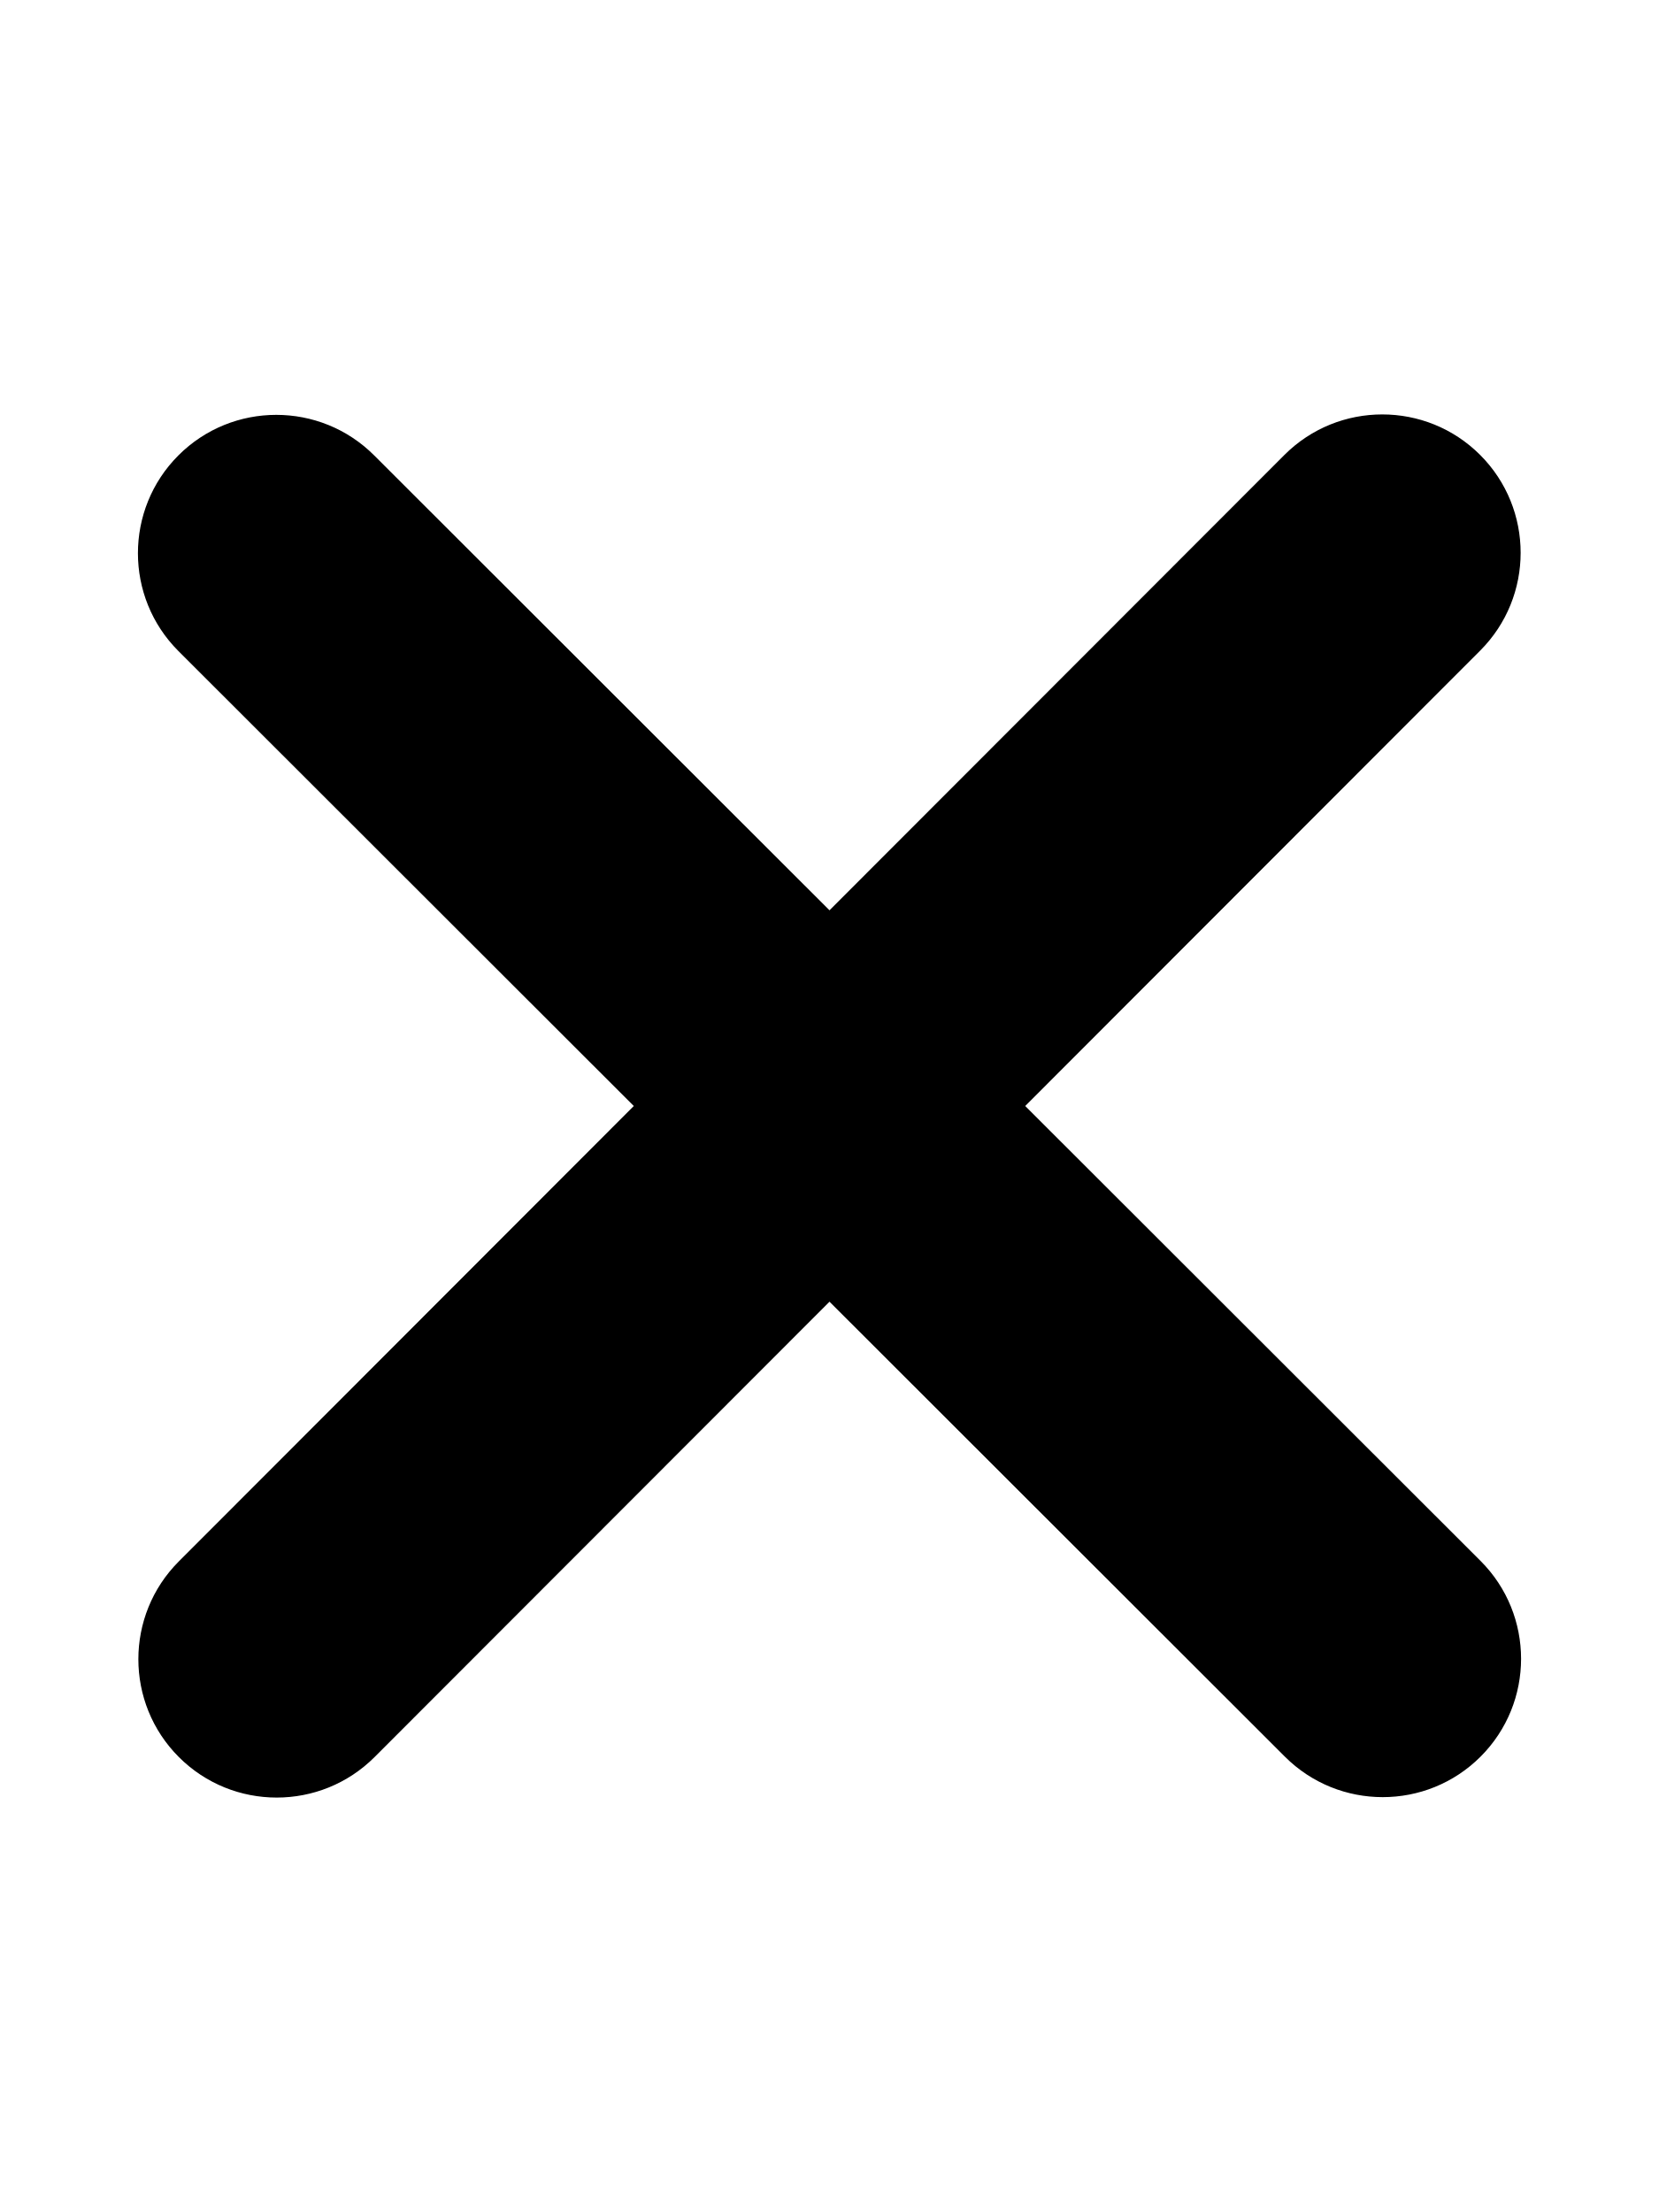
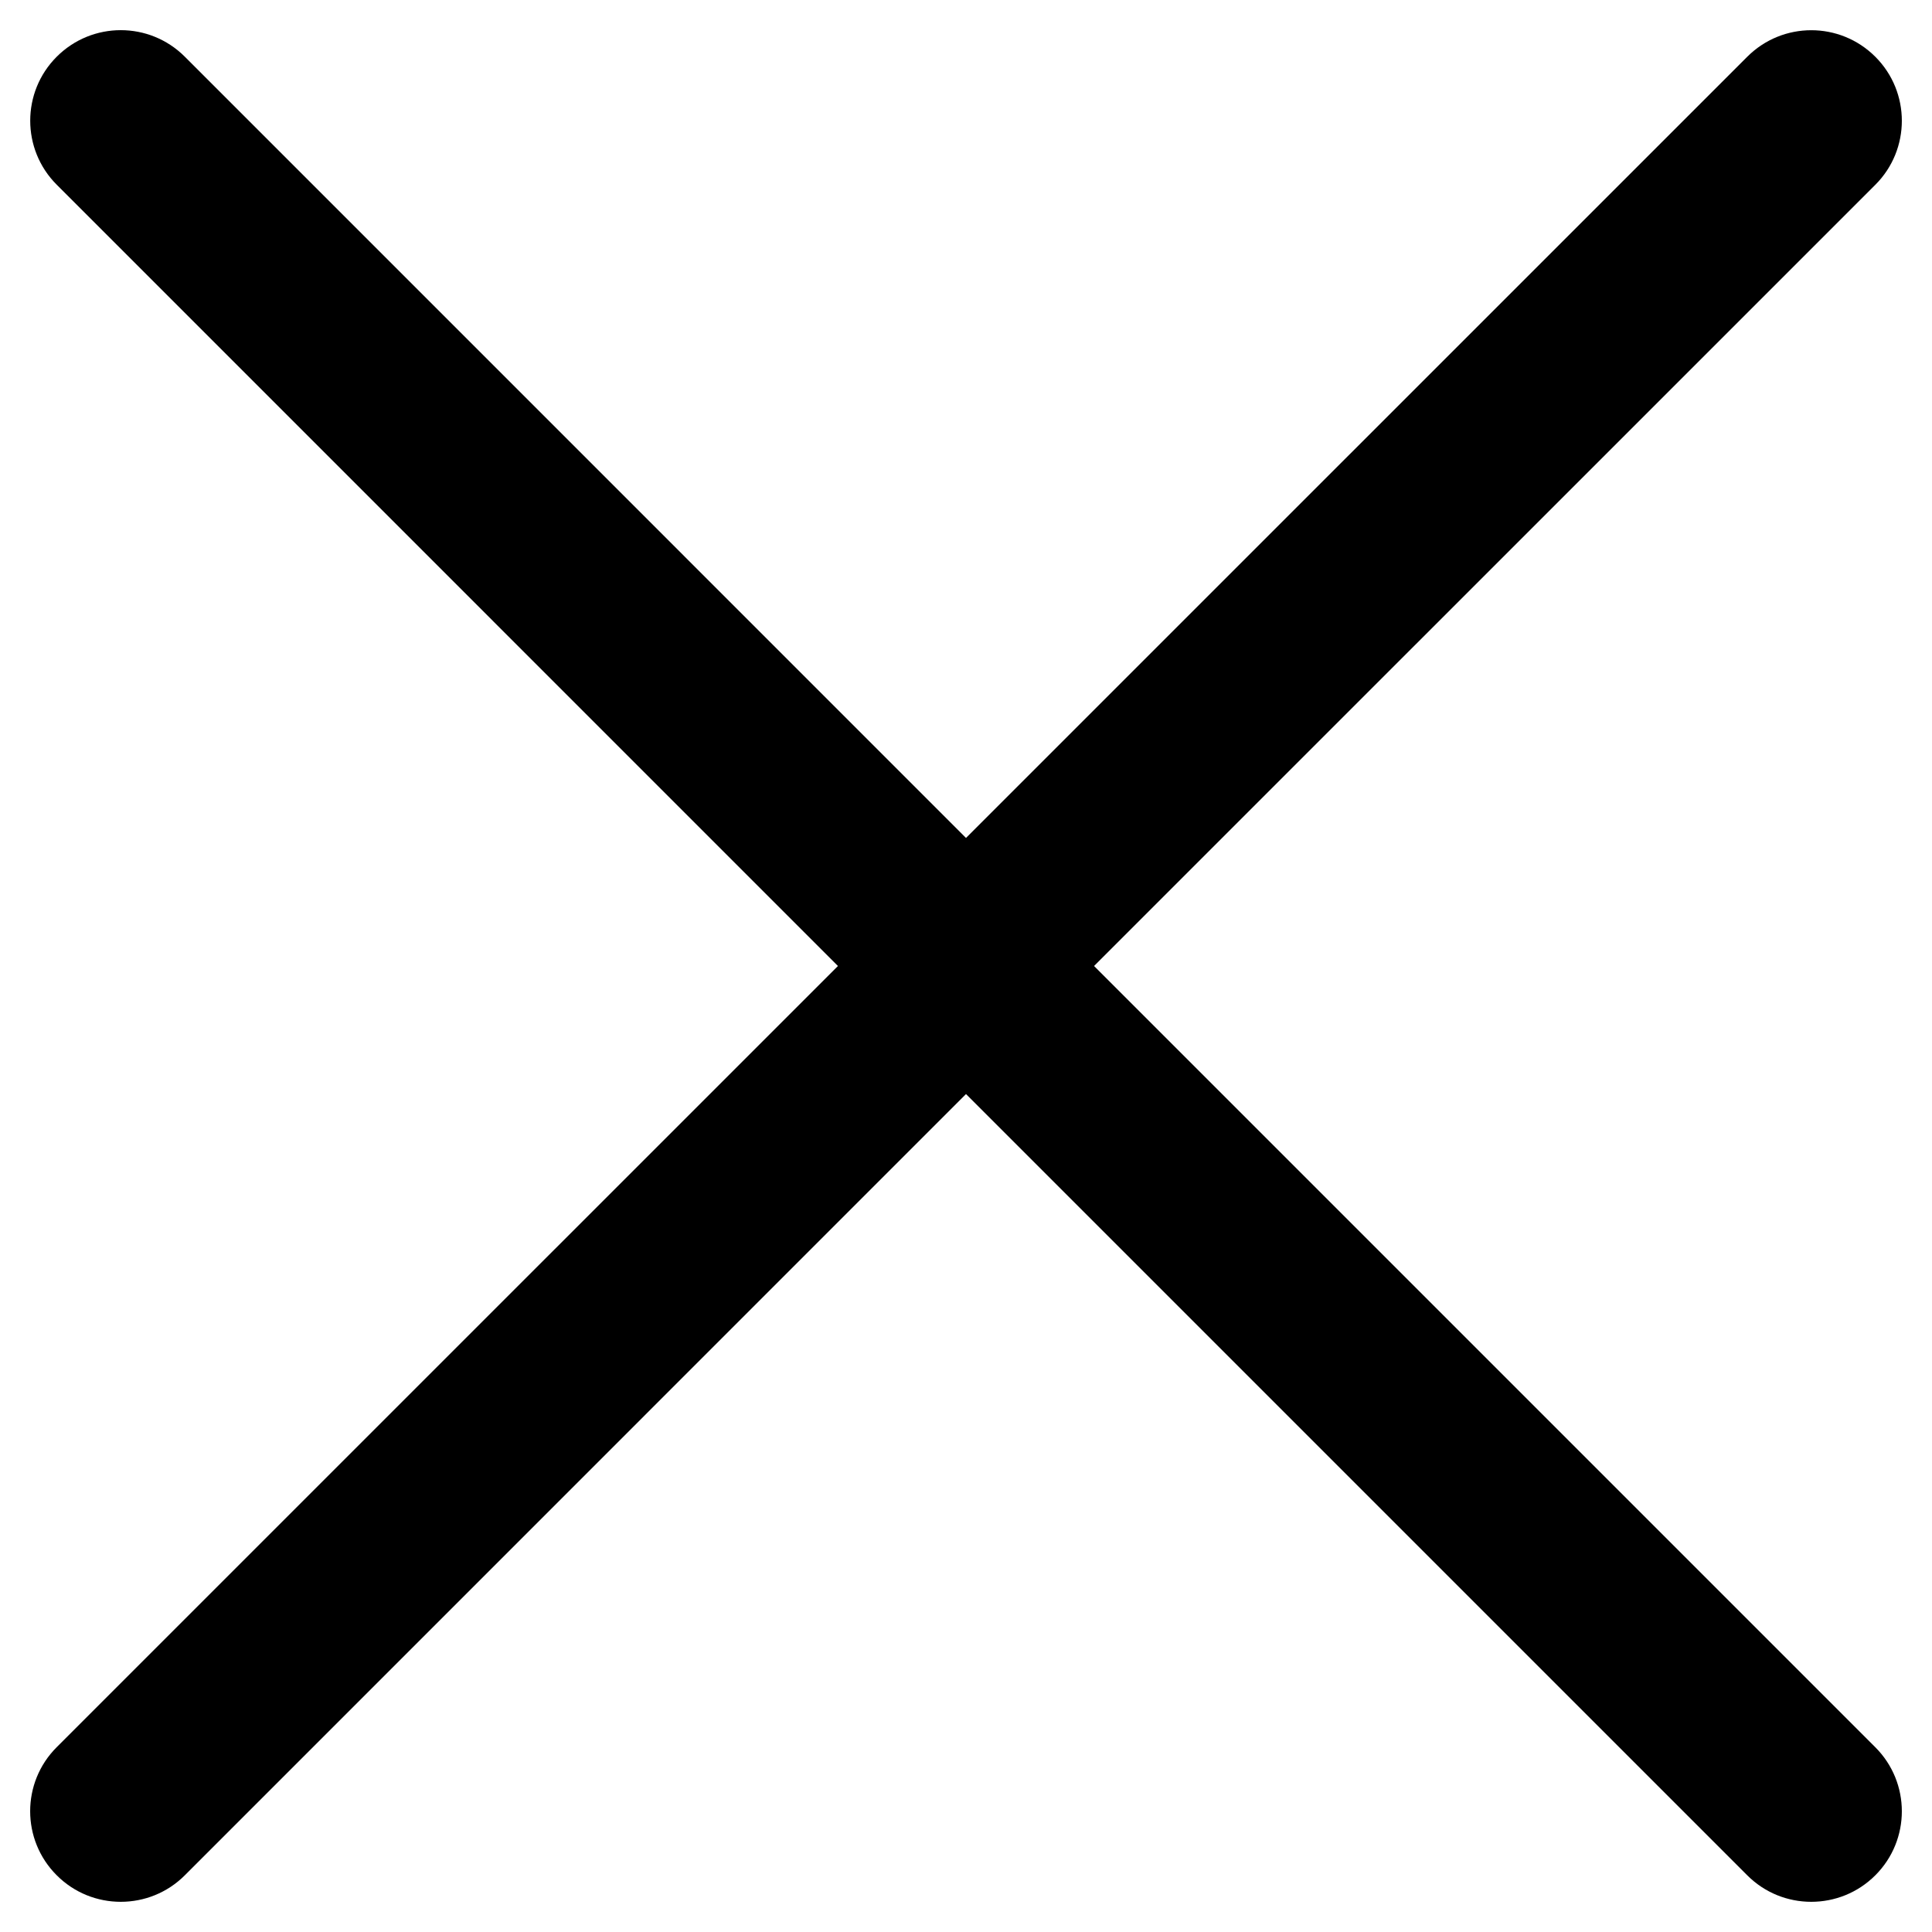
- <svg xmlns="http://www.w3.org/2000/svg" viewBox="0 0 384 512">
-   <path d="M342.6 150.6c12.5-12.5 12.5-32.8 0-45.3s-32.8-12.5-45.3 0L192 210.7 86.6 105.4c-12.5-12.5-32.8-12.5-45.3 0s-12.5 32.8 0 45.3L146.7 256 41.4 361.4c-12.5 12.5-12.5 32.8 0 45.3s32.8 12.5 45.3 0L192 301.3 297.4 406.6c12.5 12.5 32.8 12.5 45.3 0s12.5-32.8 0-45.3L237.3 256 342.6 150.6z" />
+ <svg xmlns="http://www.w3.org/2000/svg" enable-background="new 0 0 32 32" viewBox="0 0 32 32" id="cross">
+   <path d="M18.121,16L31.061,3.061c0.586-0.585,0.586-1.536,0-2.121c-0.586-0.586-1.535-0.586-2.121,0L16,13.879L3.061,0.939c-0.586-0.586-1.535-0.586-2.121,0c-0.586,0.585-0.586,1.536,0,2.121L13.879,16L0.939,28.939c-0.586,0.585-0.586,1.536,0,2.121C1.232,31.354,1.616,31.5,2,31.5s0.768-0.146,1.061-0.439L16,18.121l12.939,12.939C29.232,31.354,29.616,31.5,30,31.5s0.768-0.146,1.061-0.439c0.586-0.585,0.586-1.536,0-2.121L18.121,16z" />
</svg>
